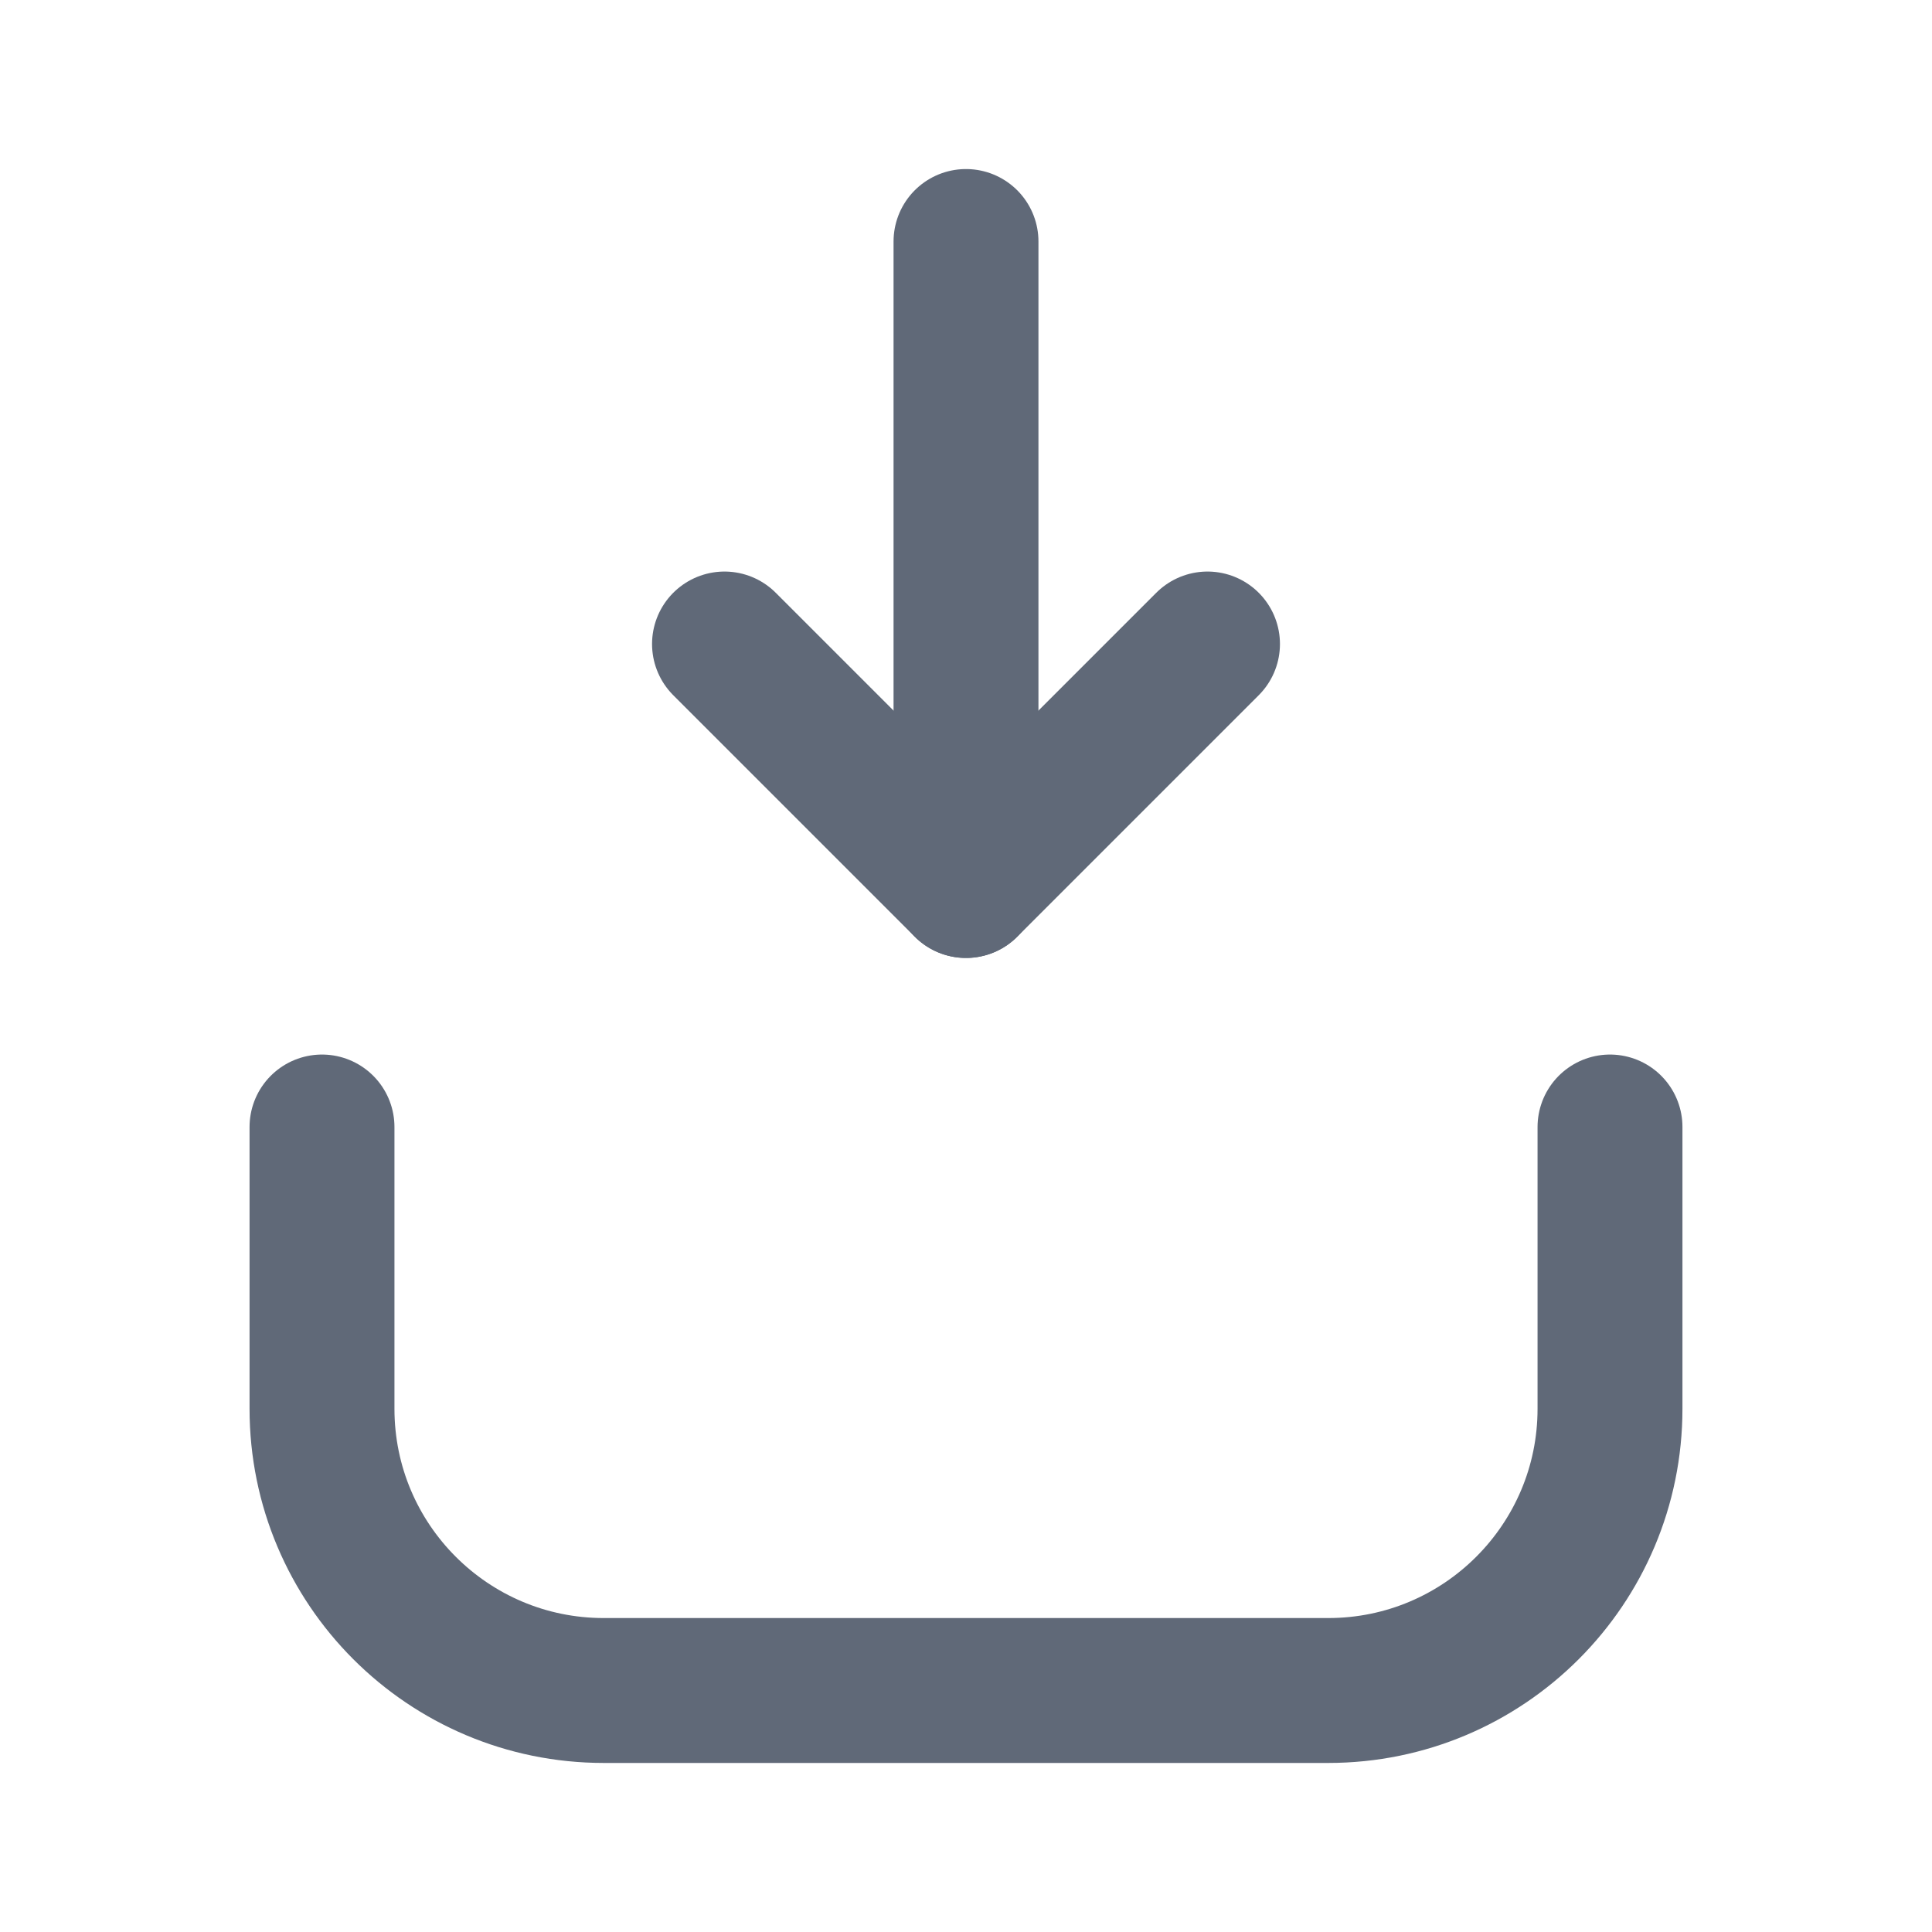
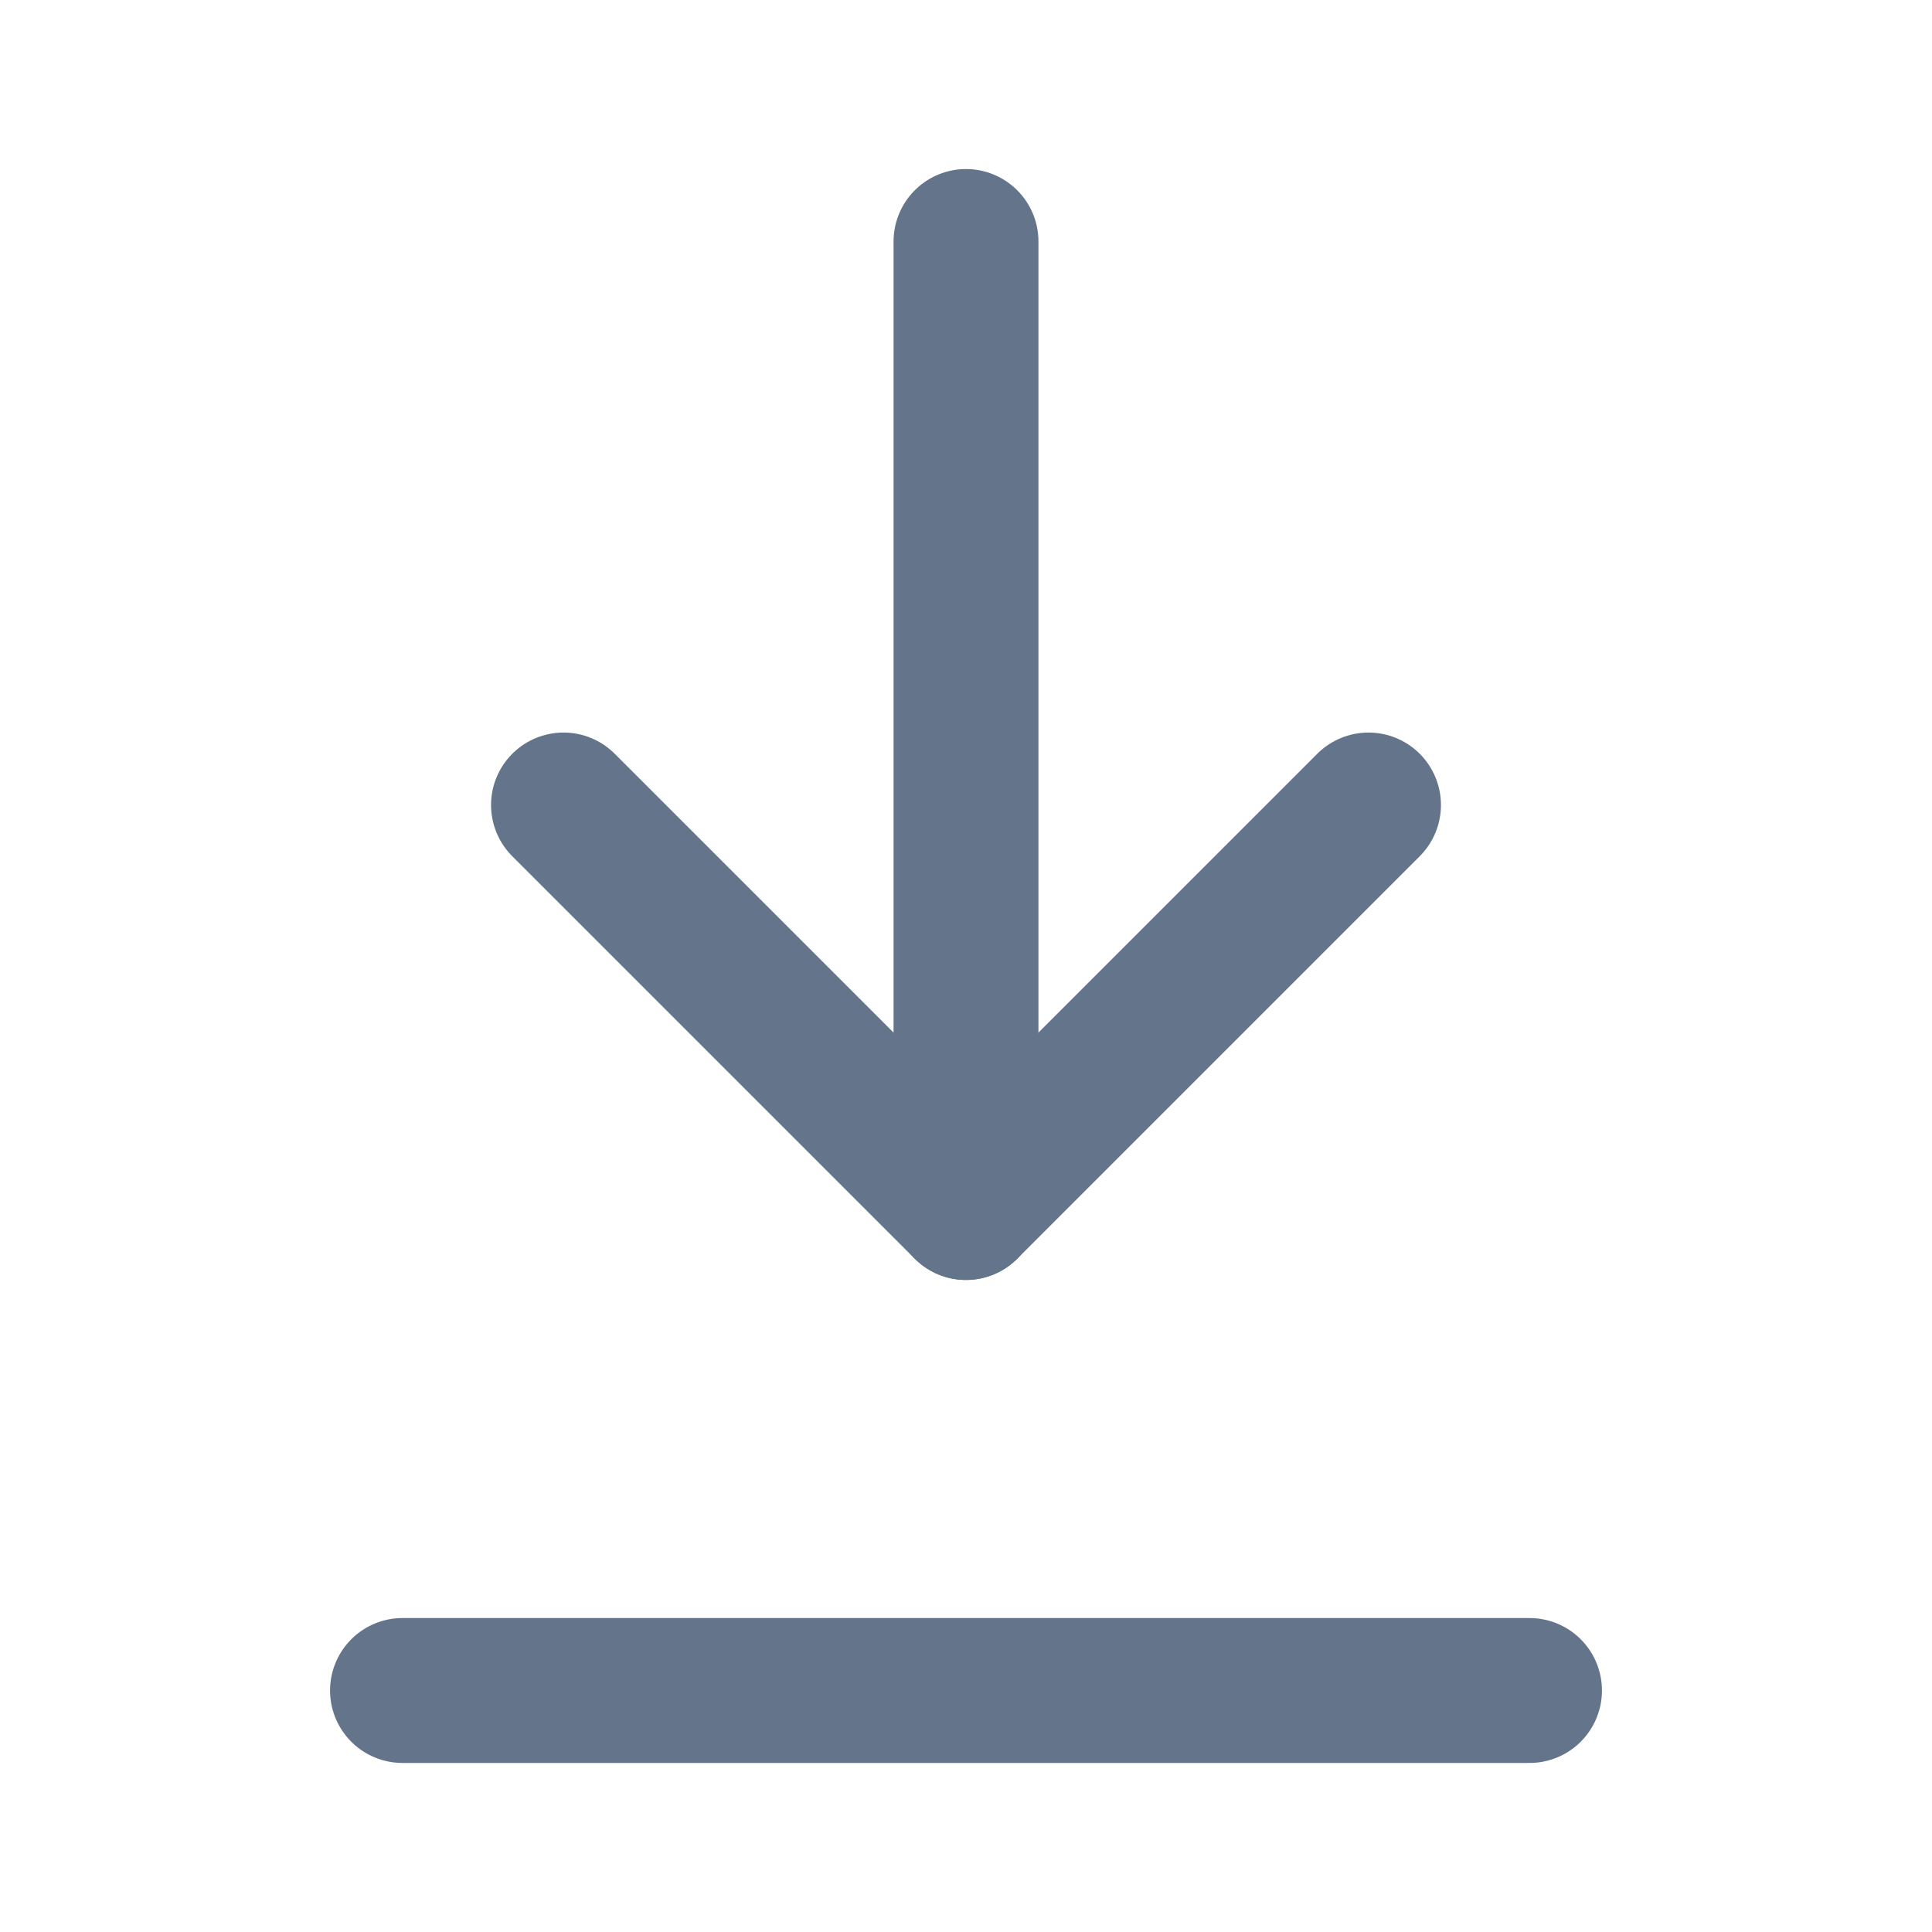
- <svg xmlns="http://www.w3.org/2000/svg" viewBox="0 0 24 24" fill="none" stroke="#606978" stroke-width="1.8" stroke-linecap="round" stroke-linejoin="round">
-   <path d="M12 3v8" />
-   <path d="m9 8 3 3 3-3" />
-   <path d="M4 14v3.5A3.5 3.5 0 0 0 7.5 21h9a3.5 3.5 0 0 0 3.5-3.5V14" />
+ <svg xmlns="http://www.w3.org/2000/svg" viewBox="0 0 24 24" fill="none" stroke="#64748B" stroke-width="1.8" stroke-linecap="round" stroke-linejoin="round">
+   <path d="M12 3v12" />
+   <path d="m7 10 5 5 5-5" />
+   <path d="M5 21h14" />
</svg>
